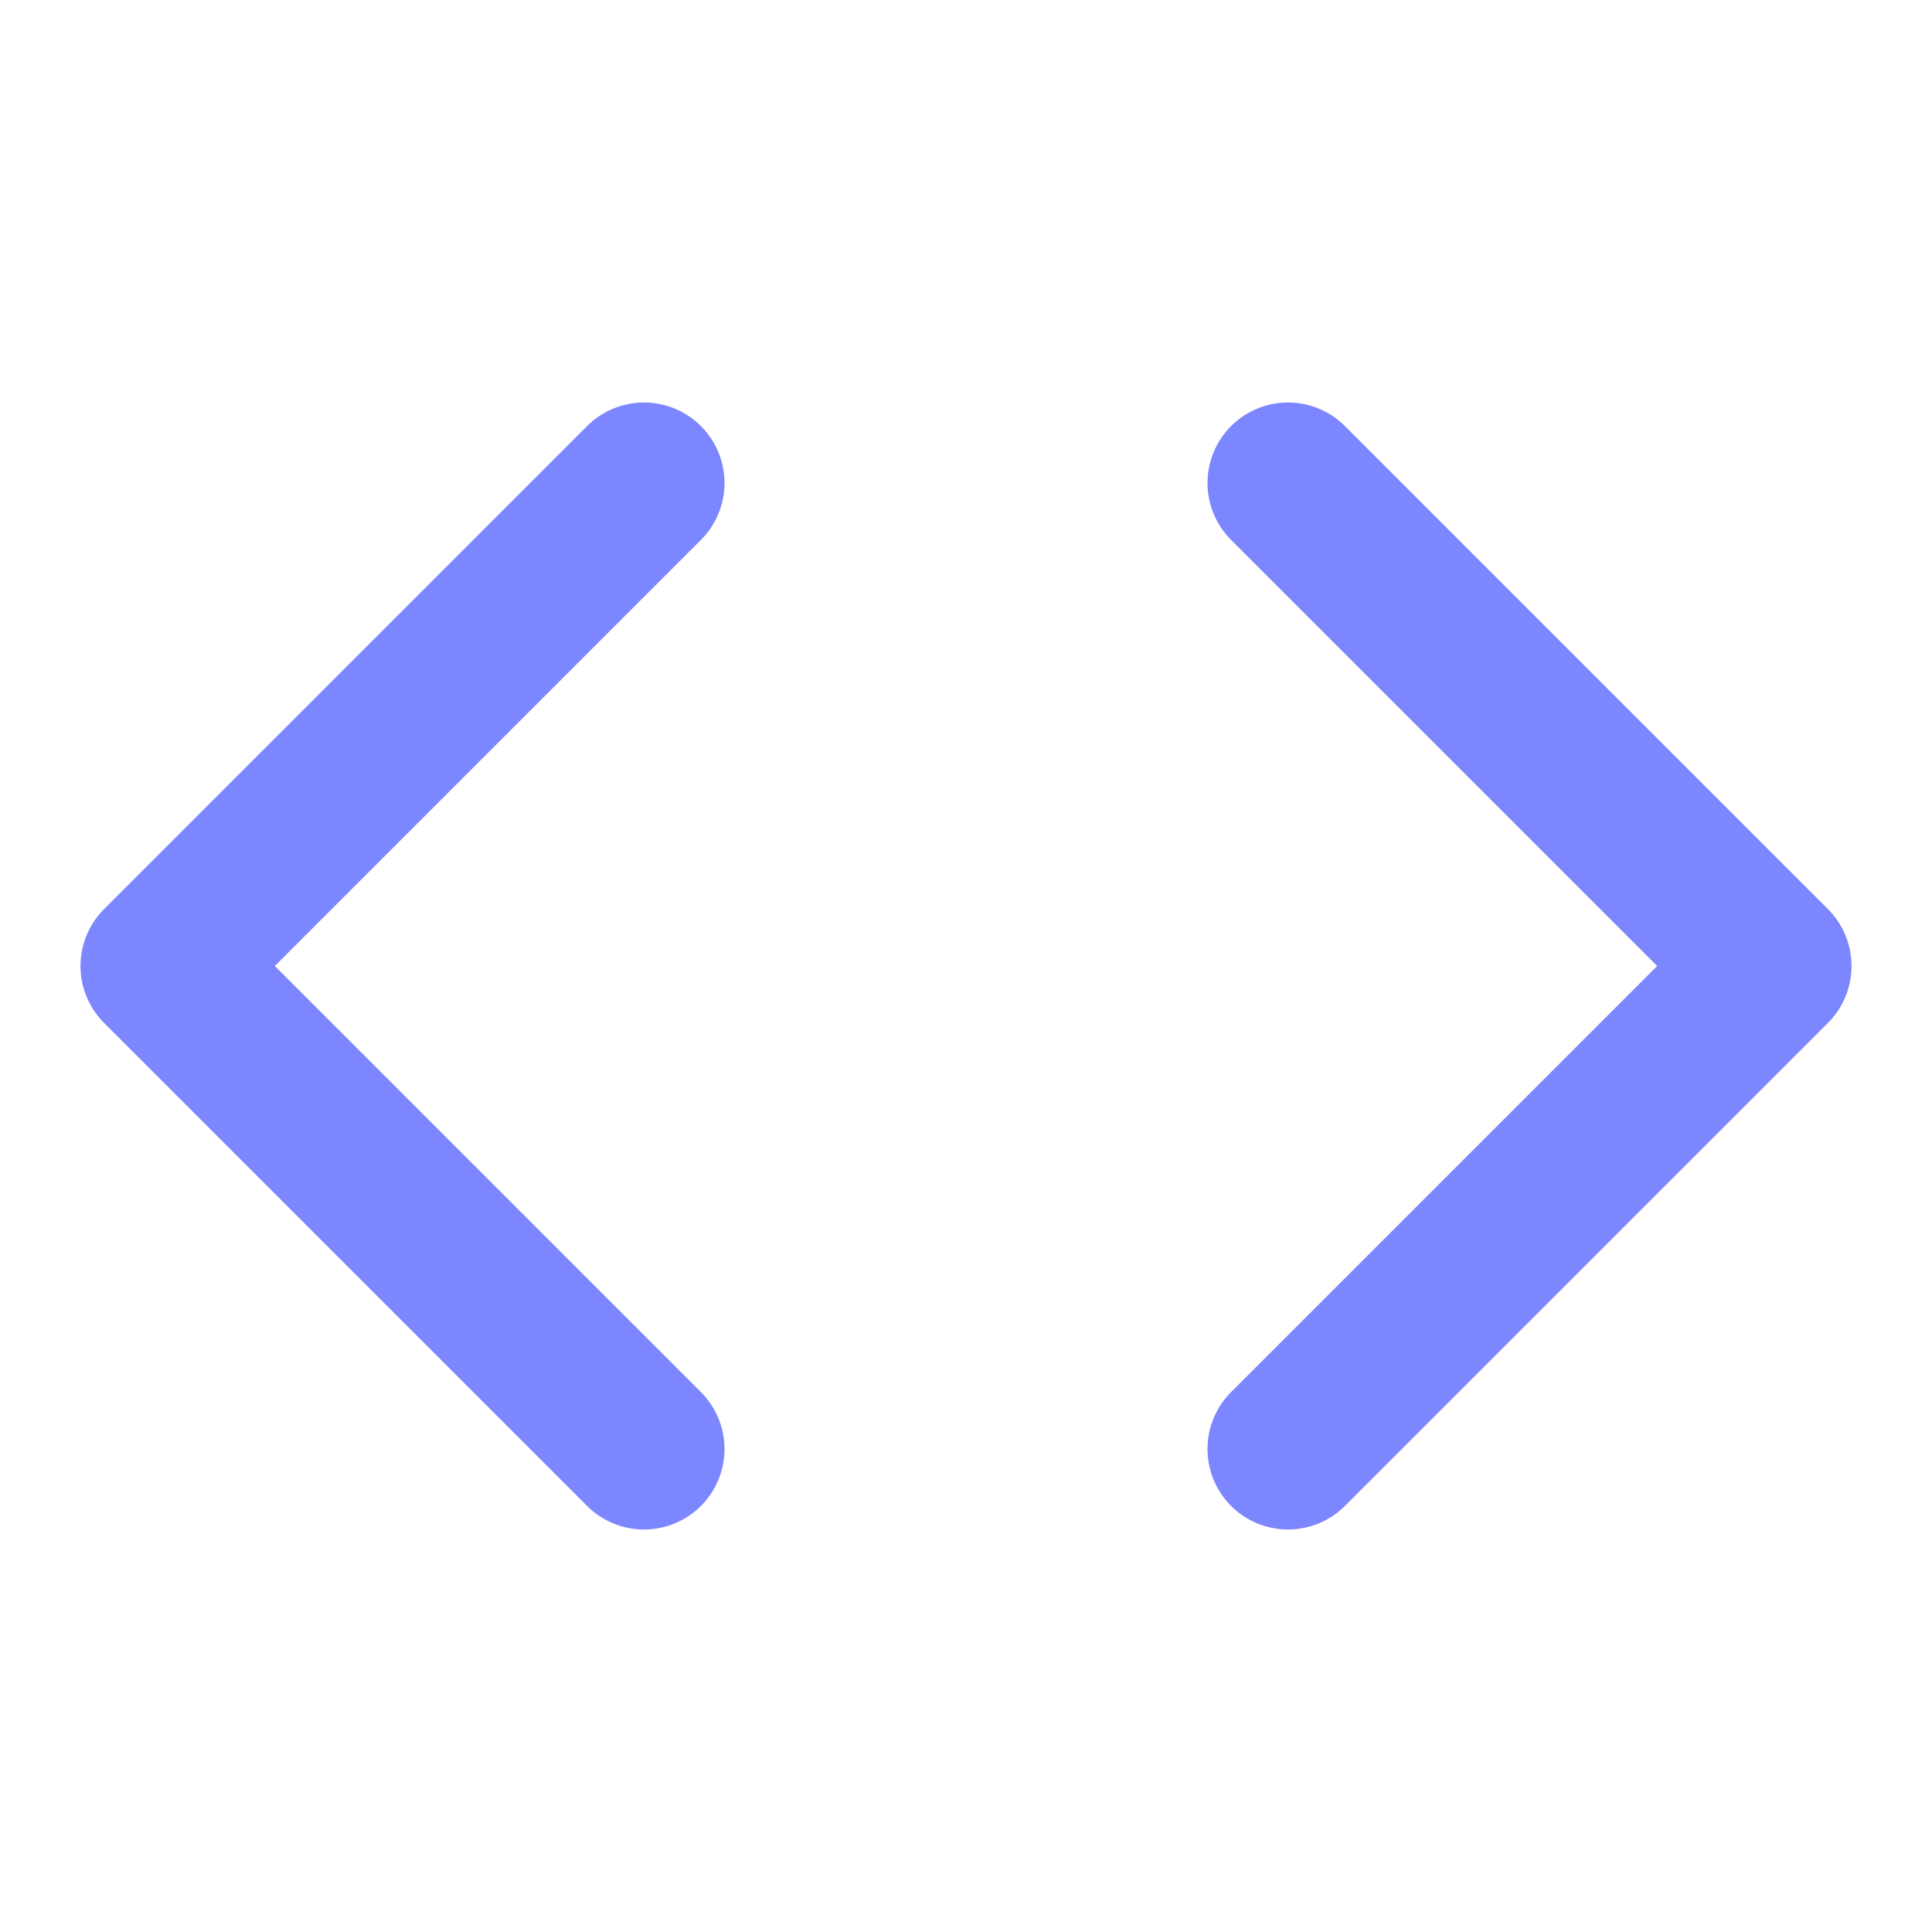
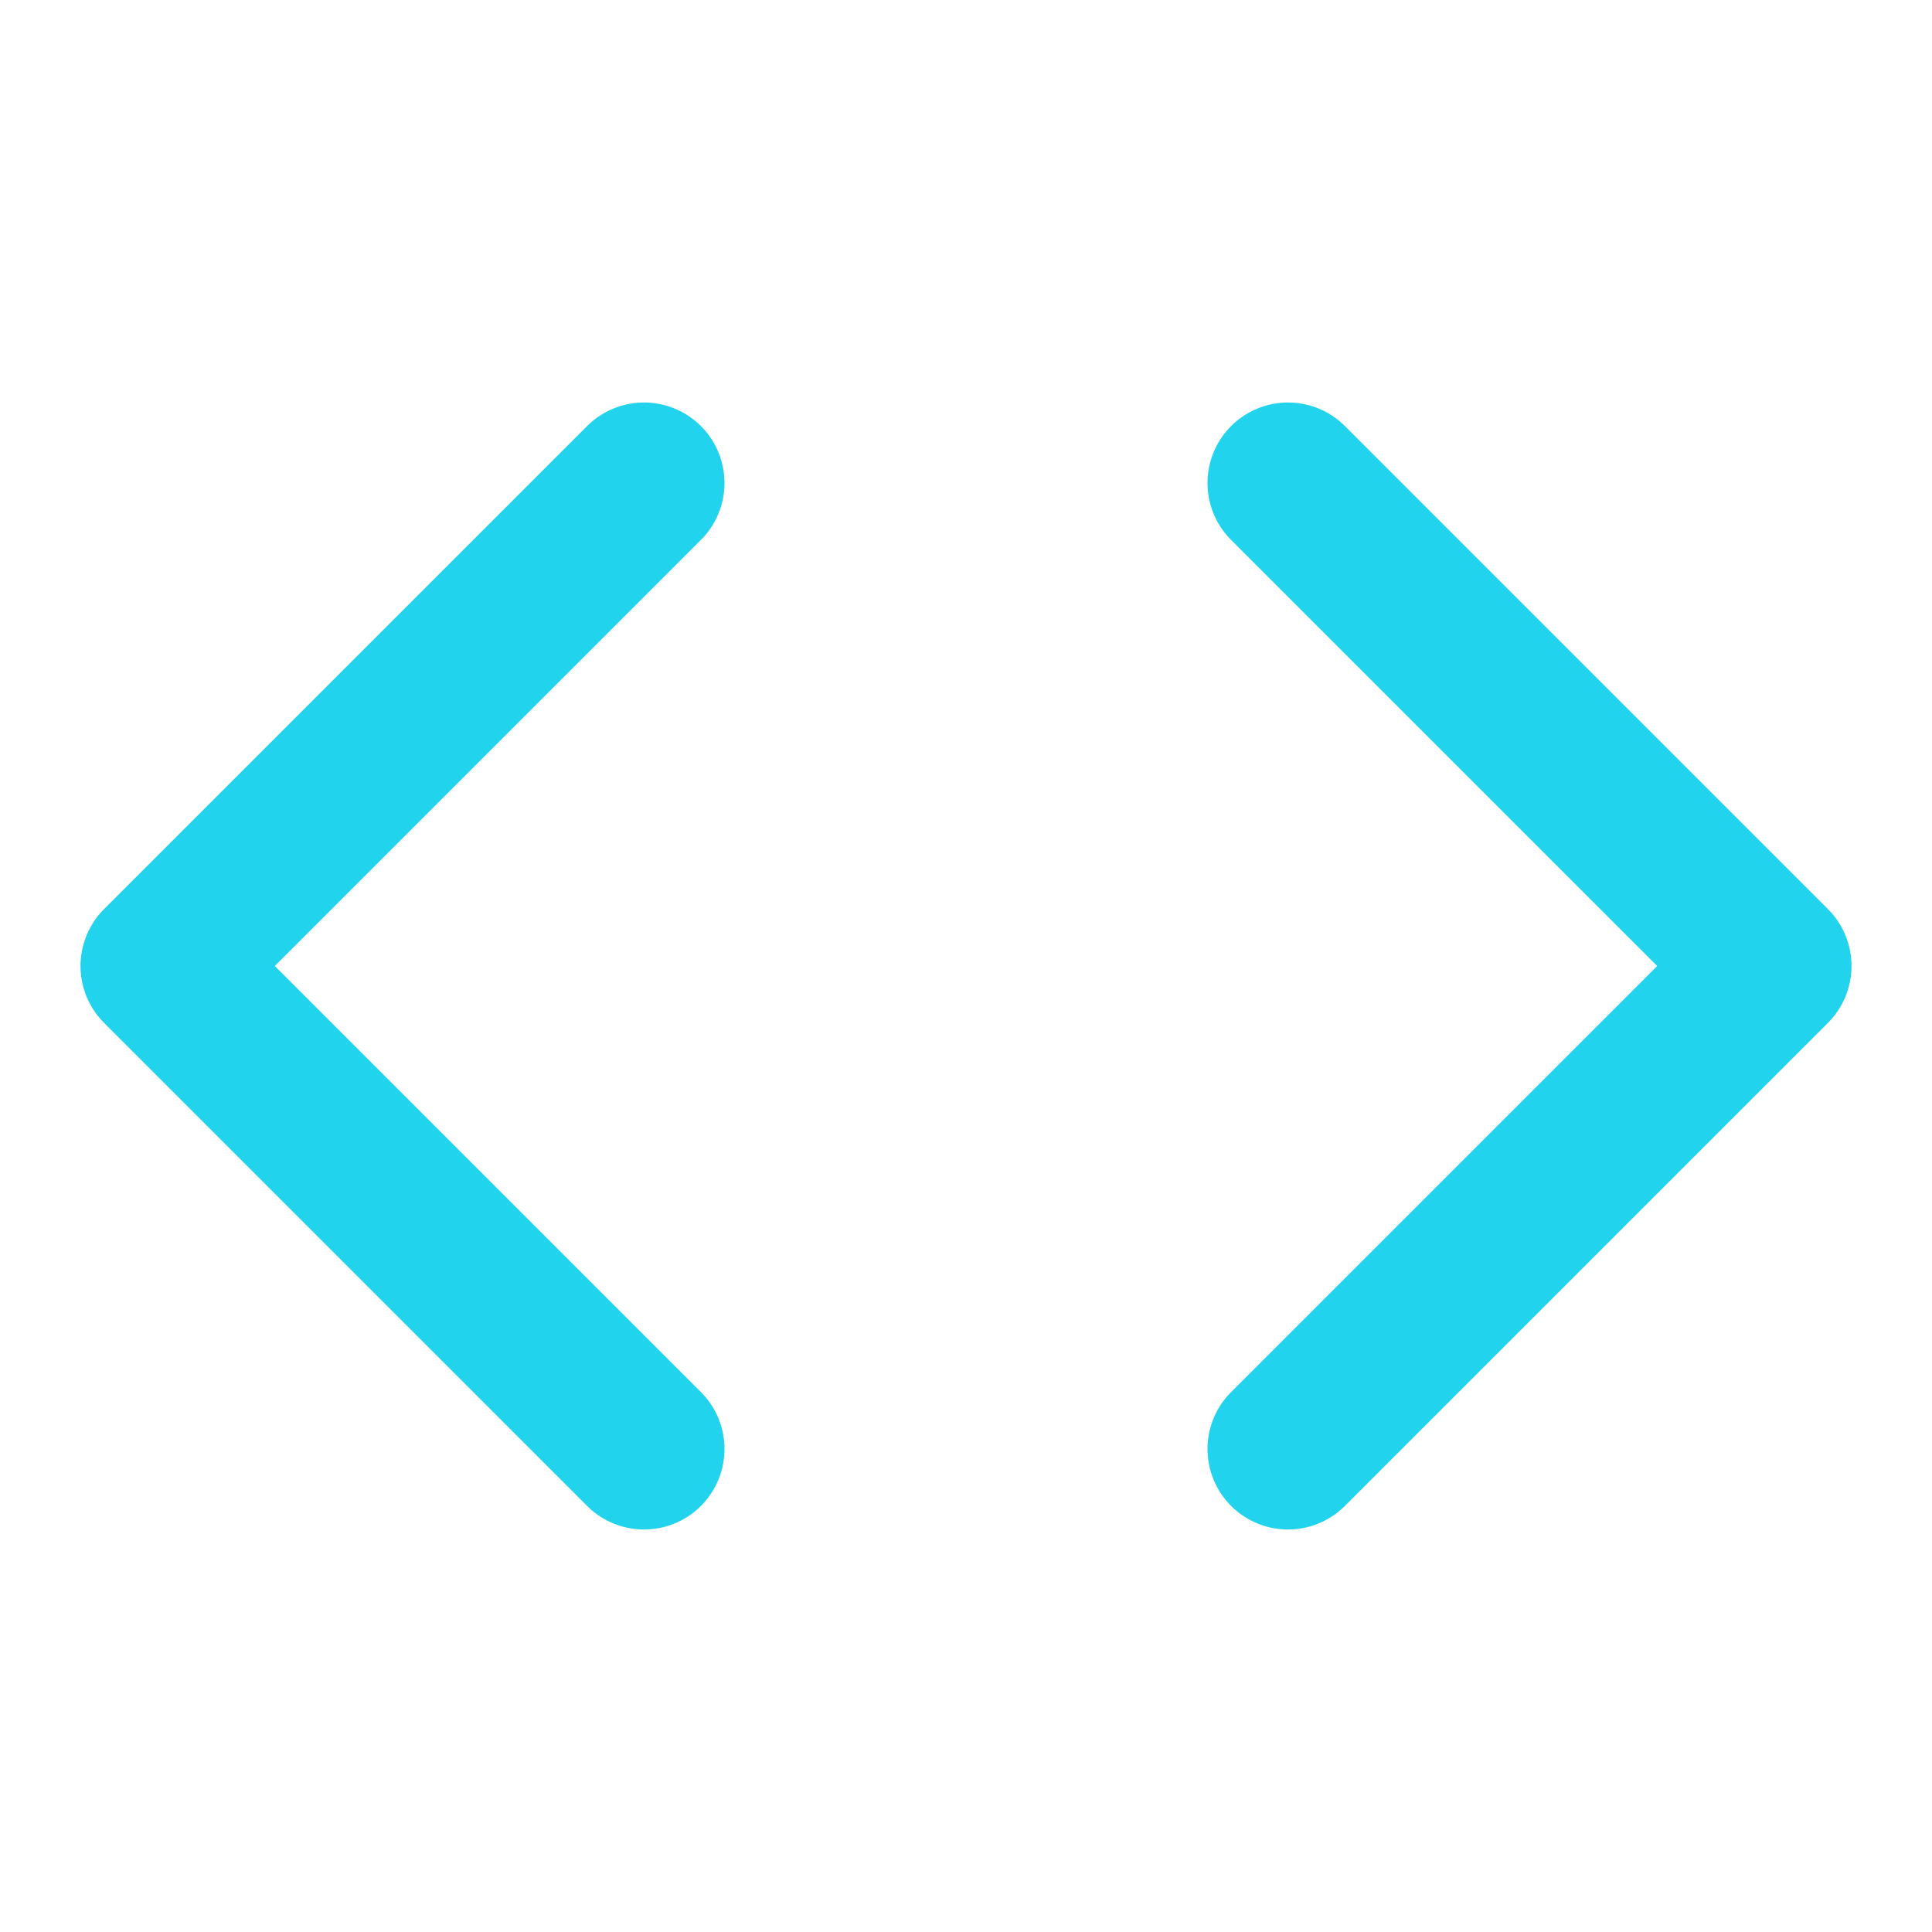
<svg xmlns="http://www.w3.org/2000/svg" width="24" height="24" viewBox="0 0 24 24" fill="none">
-   <path d="M16 18L22 12L16 6" stroke="#7C86FF" stroke-width="2" stroke-linecap="round" stroke-linejoin="round" />
-   <path d="M8 6L2 12L8 18" stroke="#7C86FF" stroke-width="2" stroke-linecap="round" stroke-linejoin="round" />
+   <path d="M16 18L22 12L16 6" stroke="#22D3EE" stroke-width="2" stroke-linecap="round" stroke-linejoin="round" />
+   <path d="M8 6L2 12L8 18" stroke="#22D3EE" stroke-width="2" stroke-linecap="round" stroke-linejoin="round" />
</svg>
